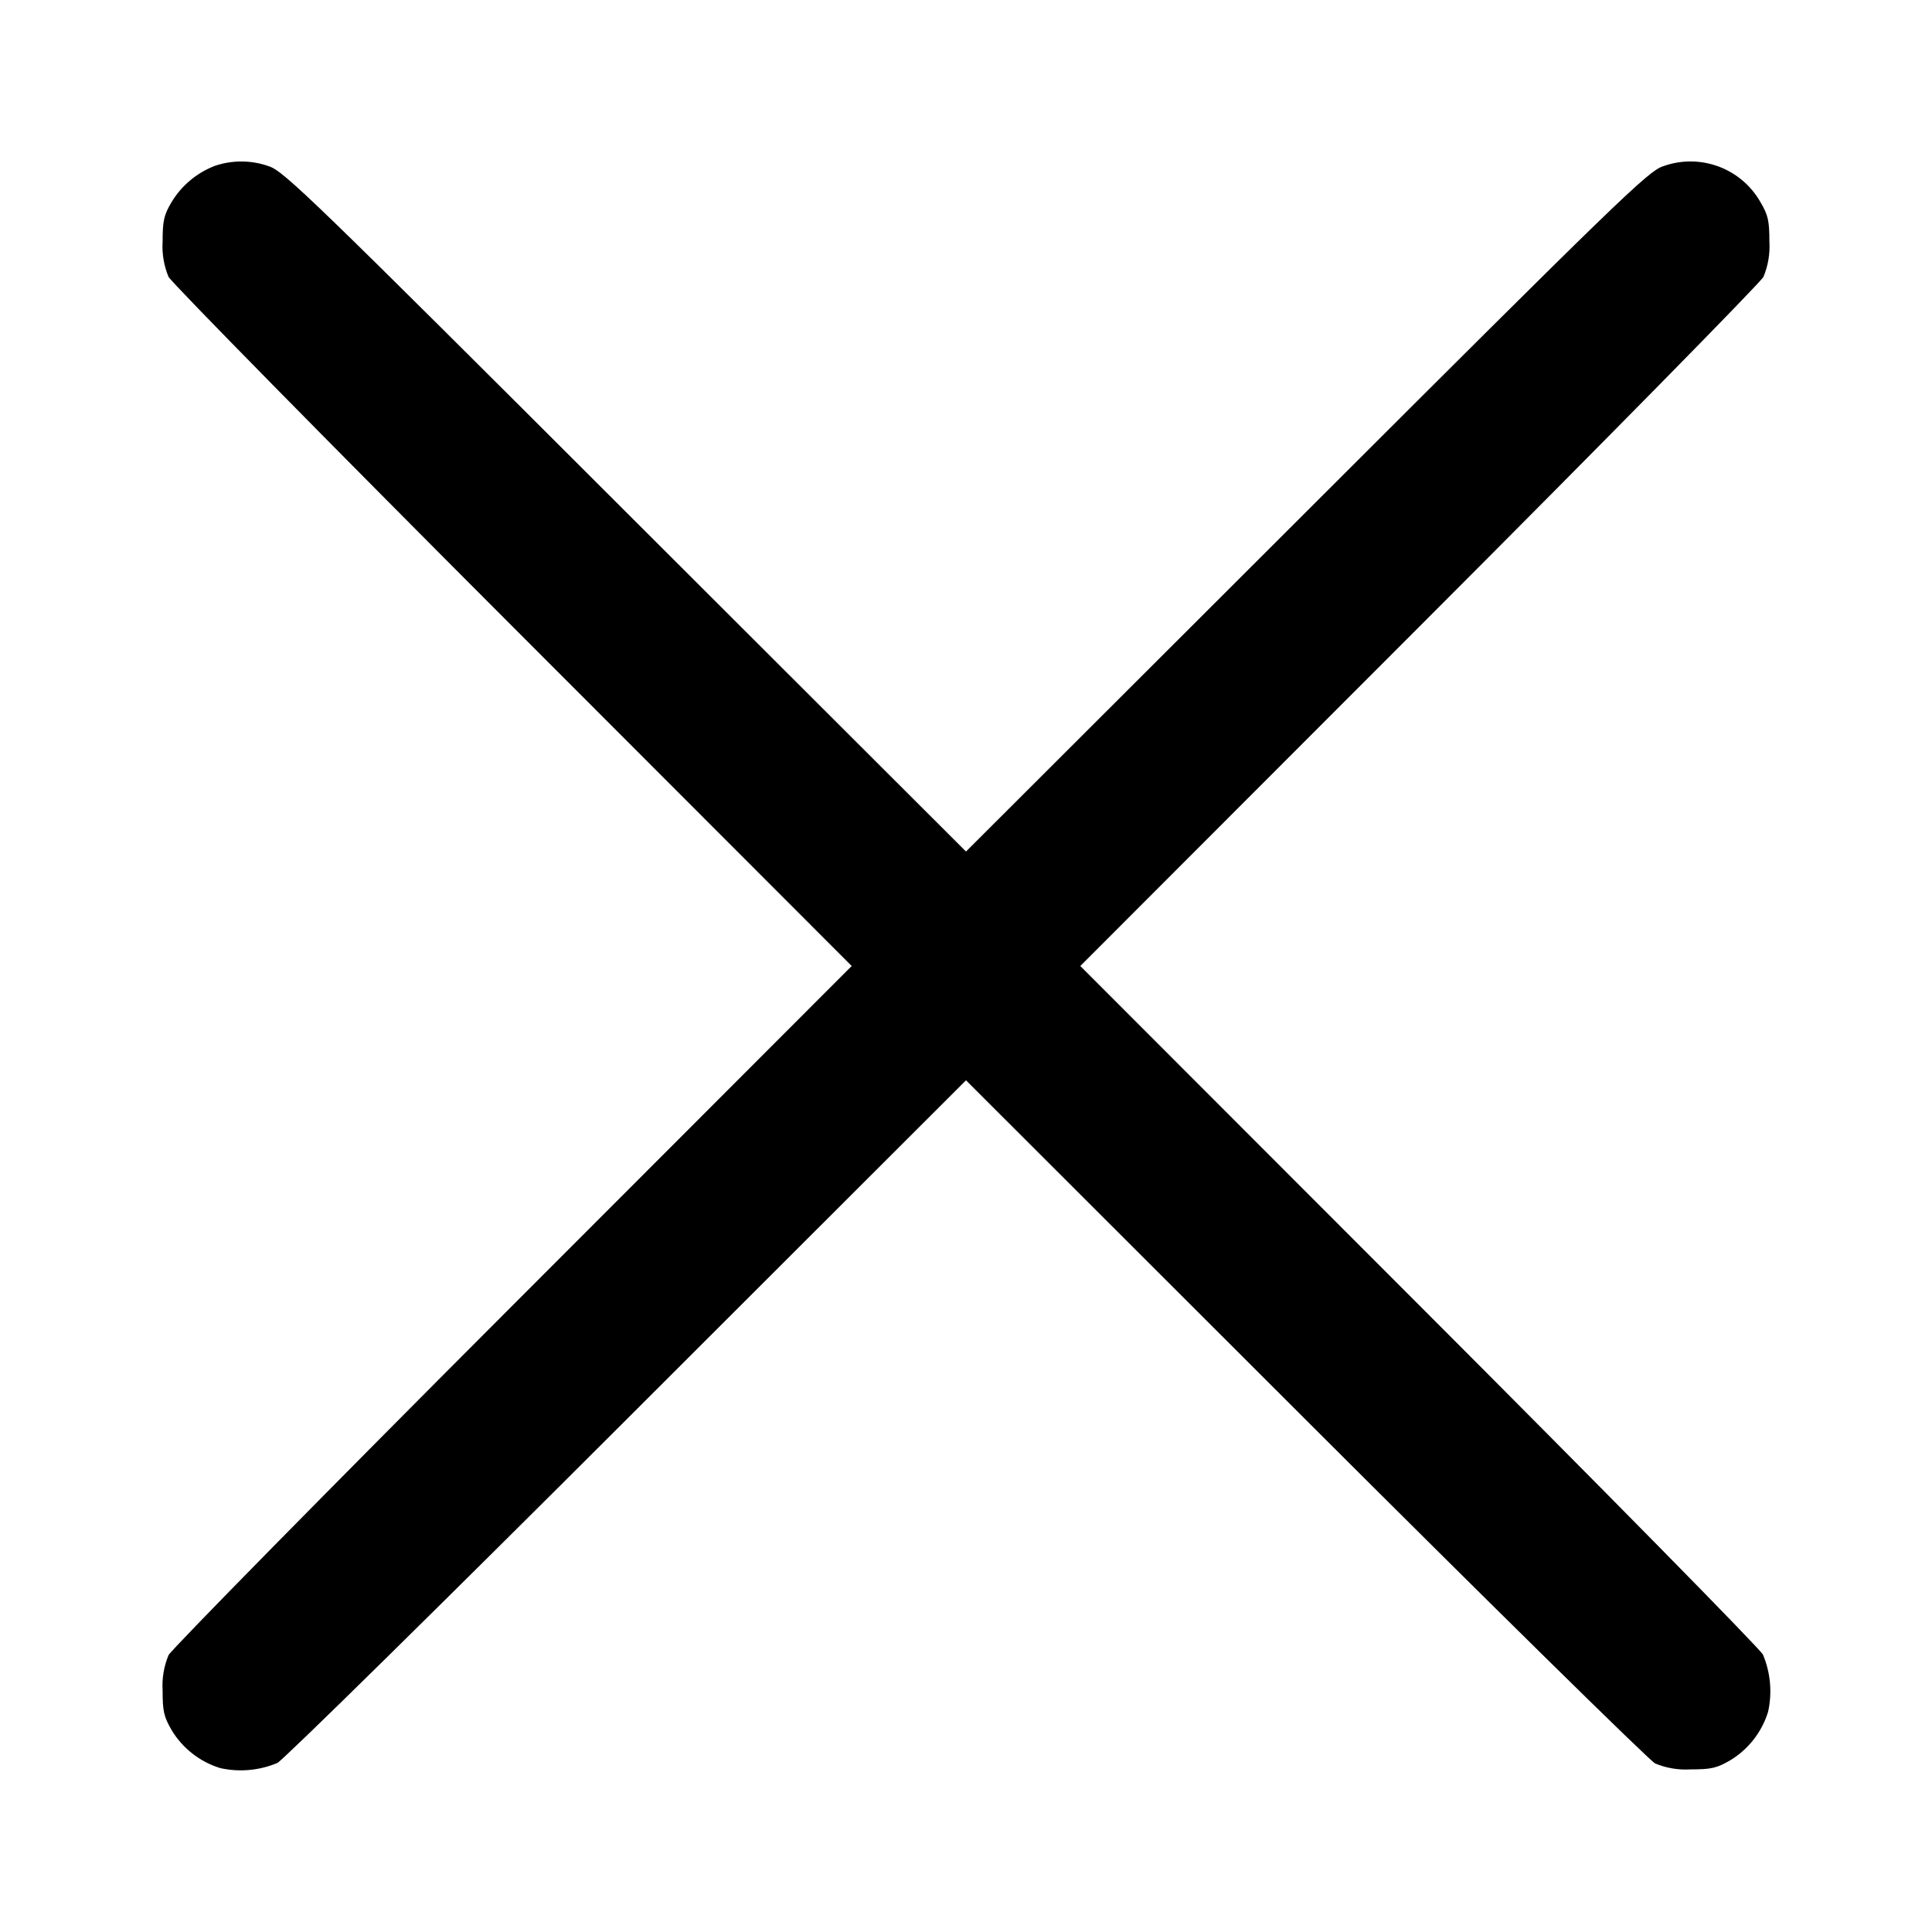
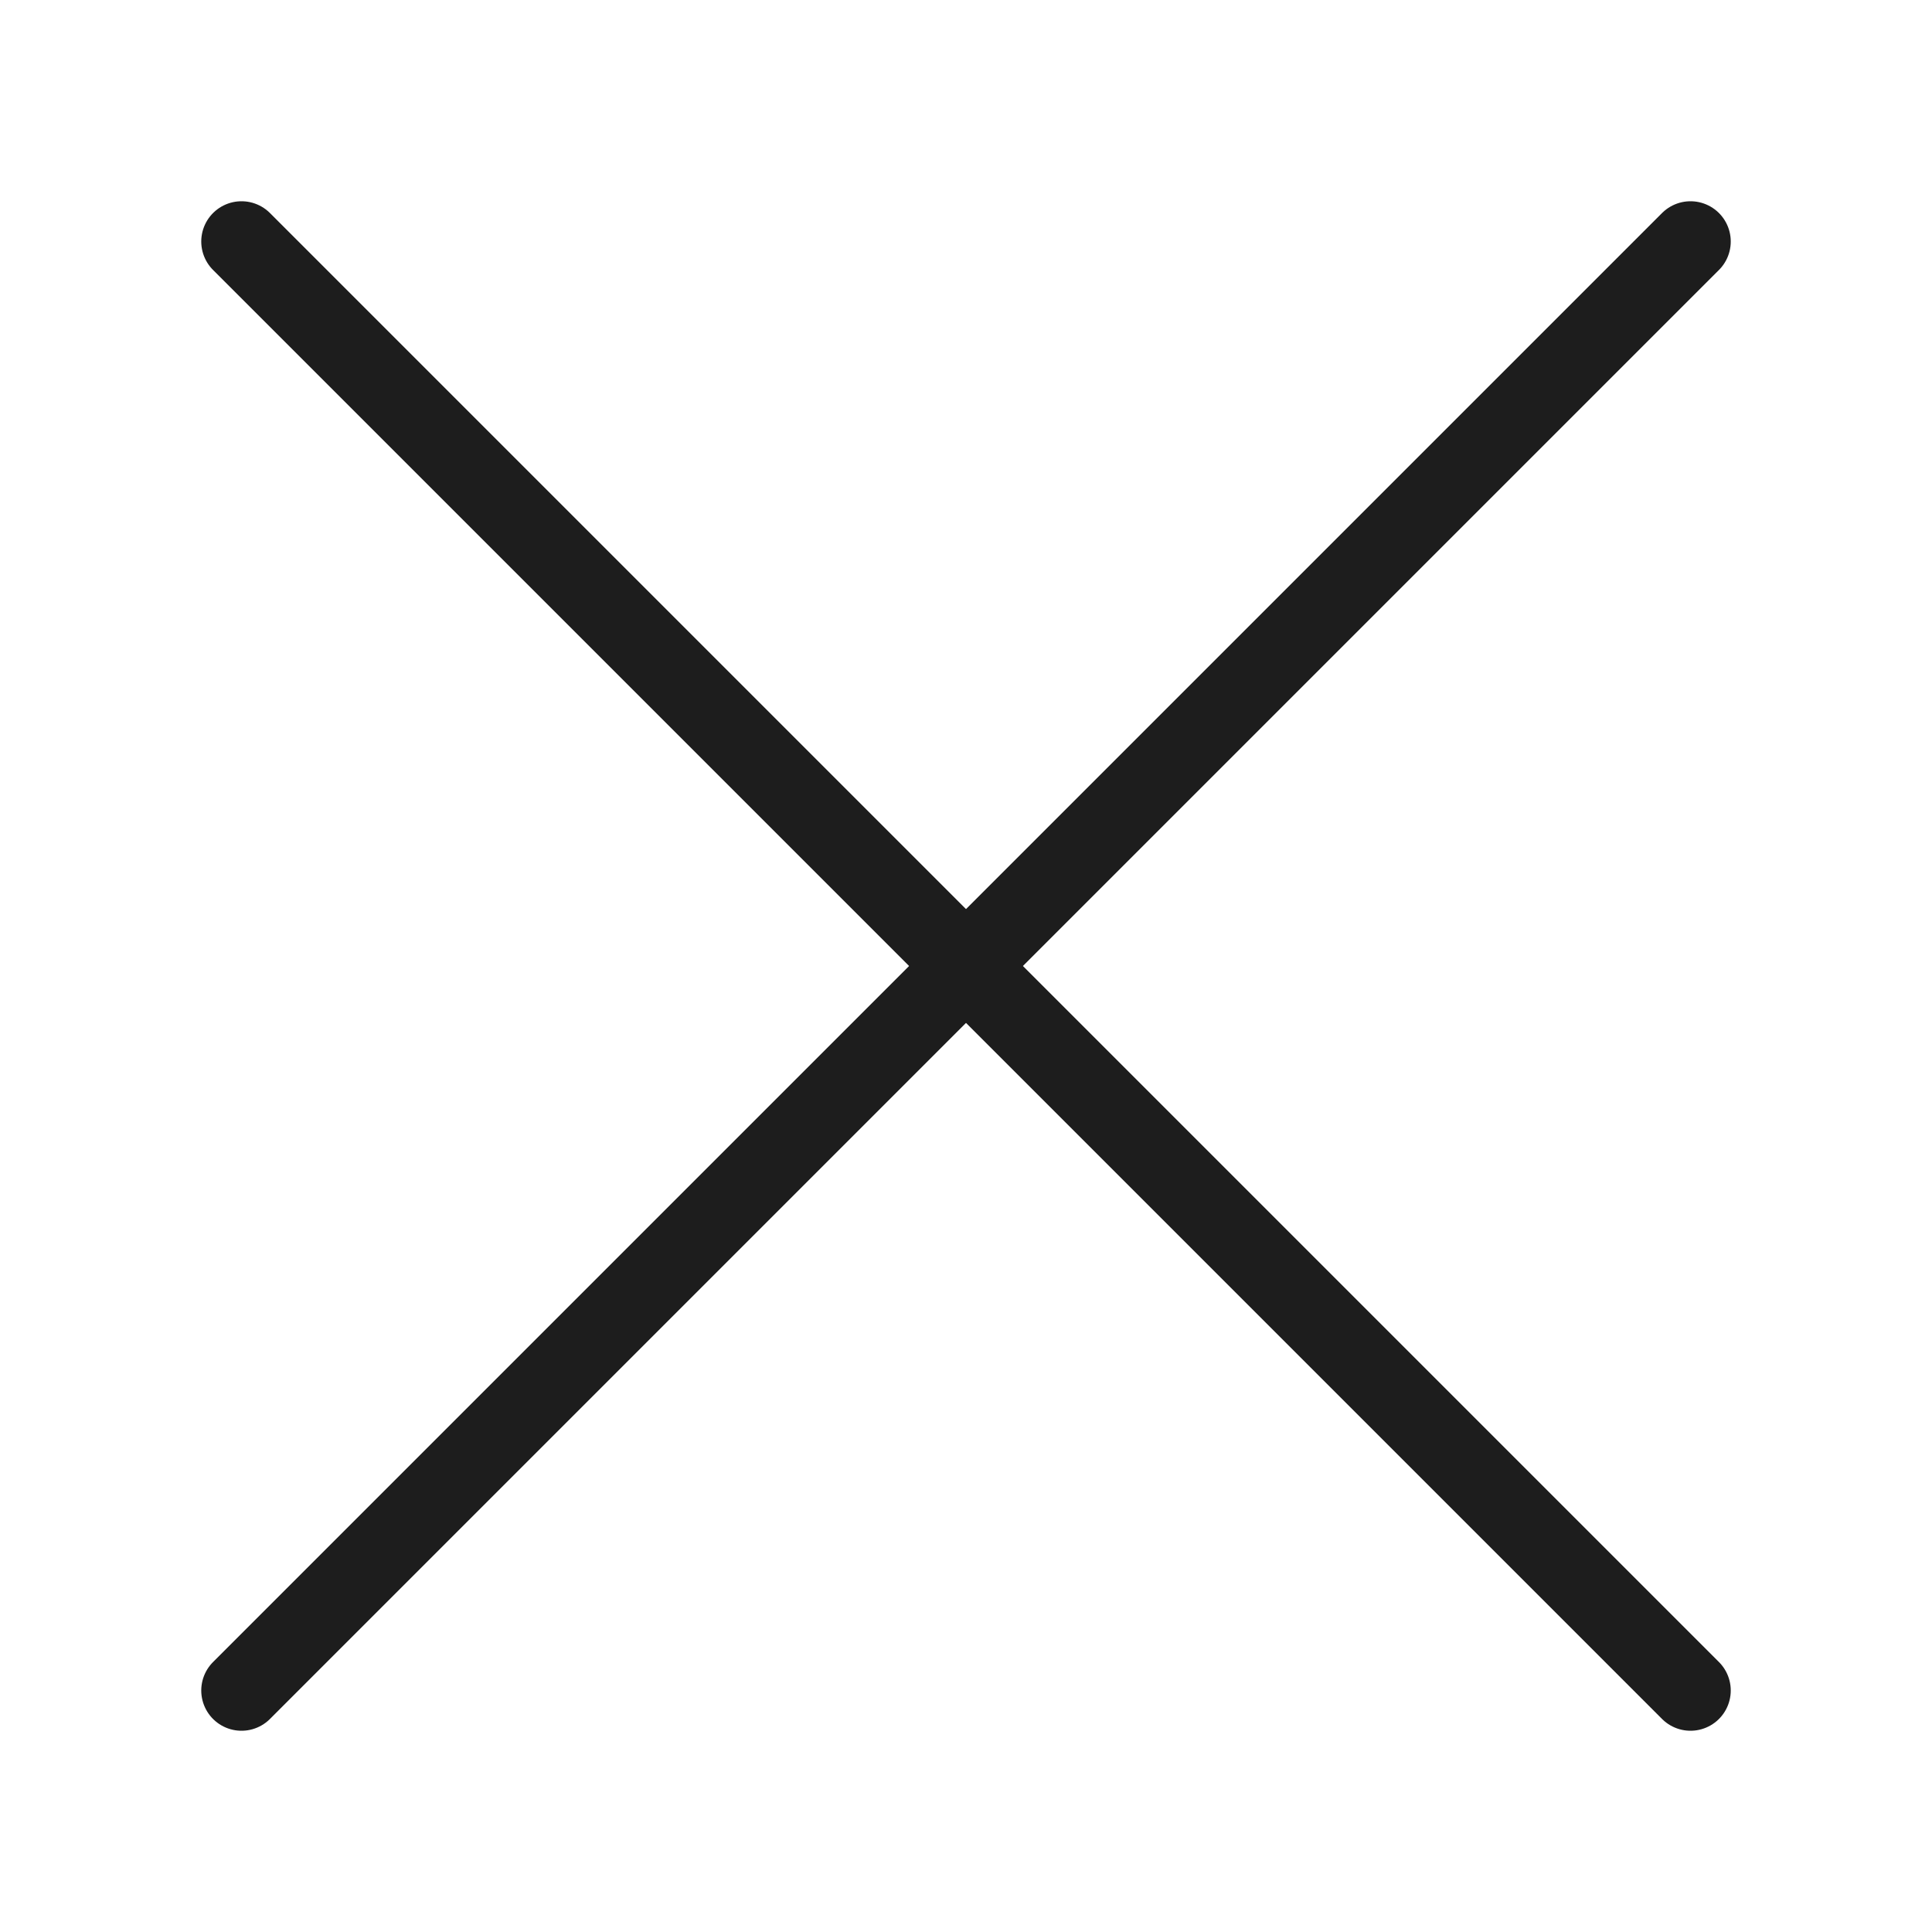
- <svg xmlns="http://www.w3.org/2000/svg" width="12" height="12" fill="none">
-   <path d="M1.335 1.03a.54.54 0 0 0-.271.228c-.046.078-.054.115-.054.242a.492.492 0 0 0 .037.22c.021.038.983 1.017 2.14 2.175L5.29 6 3.187 8.105c-1.157 1.158-2.119 2.137-2.14 2.175a.492.492 0 0 0-.037.22c0 .129.008.163.056.246a.536.536 0 0 0 .302.236.588.588 0 0 0 .355-.032c.037-.019 1.014-.98 2.172-2.137L6 6.71l2.105 2.103c1.158 1.157 2.137 2.119 2.175 2.14a.492.492 0 0 0 .22.037c.129 0 .163-.008.246-.056a.536.536 0 0 0 .236-.302.588.588 0 0 0-.032-.355c-.019-.037-.98-1.014-2.137-2.172L6.71 6l2.103-2.105c1.157-1.158 2.119-2.137 2.14-2.175a.492.492 0 0 0 .037-.22c0-.127-.008-.164-.054-.242a.5.5 0 0 0-.607-.225c-.091.029-.276.208-2.214 2.144L6 5.289 3.885 3.177C1.947 1.241 1.762 1.062 1.671 1.033a.51.51 0 0 0-.336-.003" fill-rule="evenodd" fill="#000" />
+ <svg xmlns="http://www.w3.org/2000/svg" width="24" height="24" viewBox="0 0 24 24" fill="none">
+   <path d="M3 3L21 21" stroke="#1D1D1D" stroke-linecap="round" stroke-linejoin="round" />
+   <path d="M21 3L3 21" stroke="#1D1D1D" stroke-linecap="round" stroke-linejoin="round" />
</svg>
